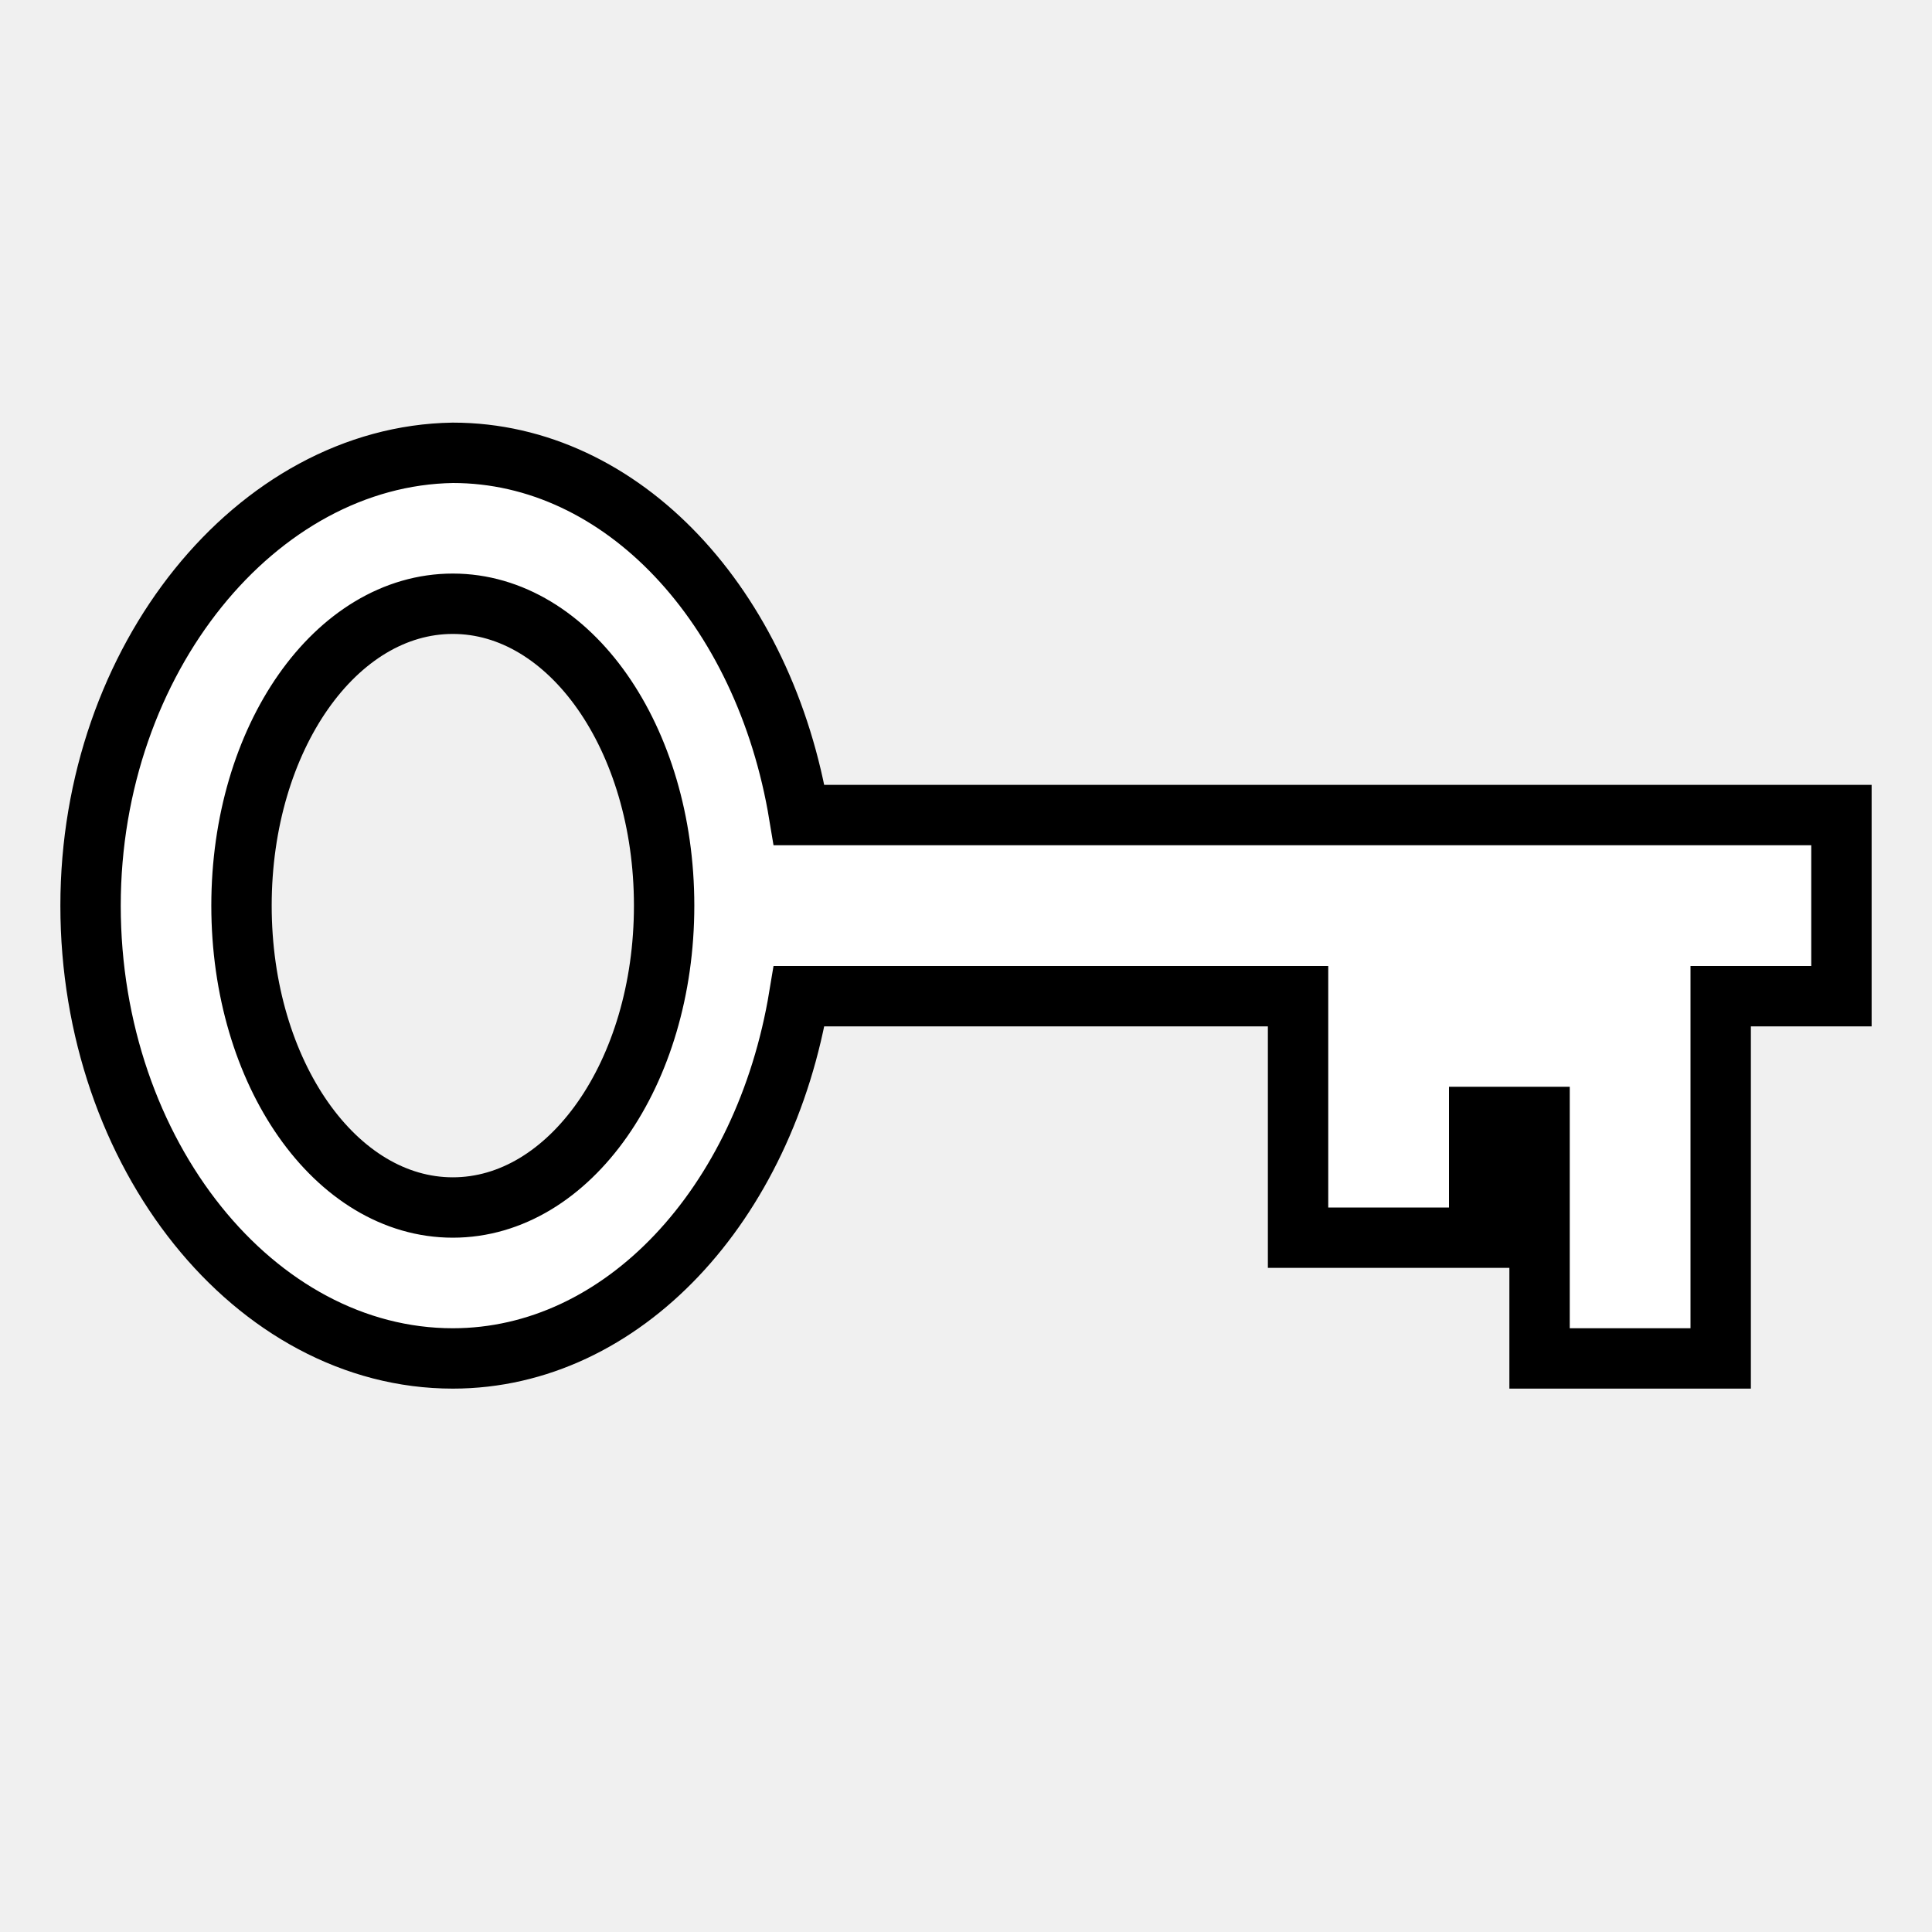
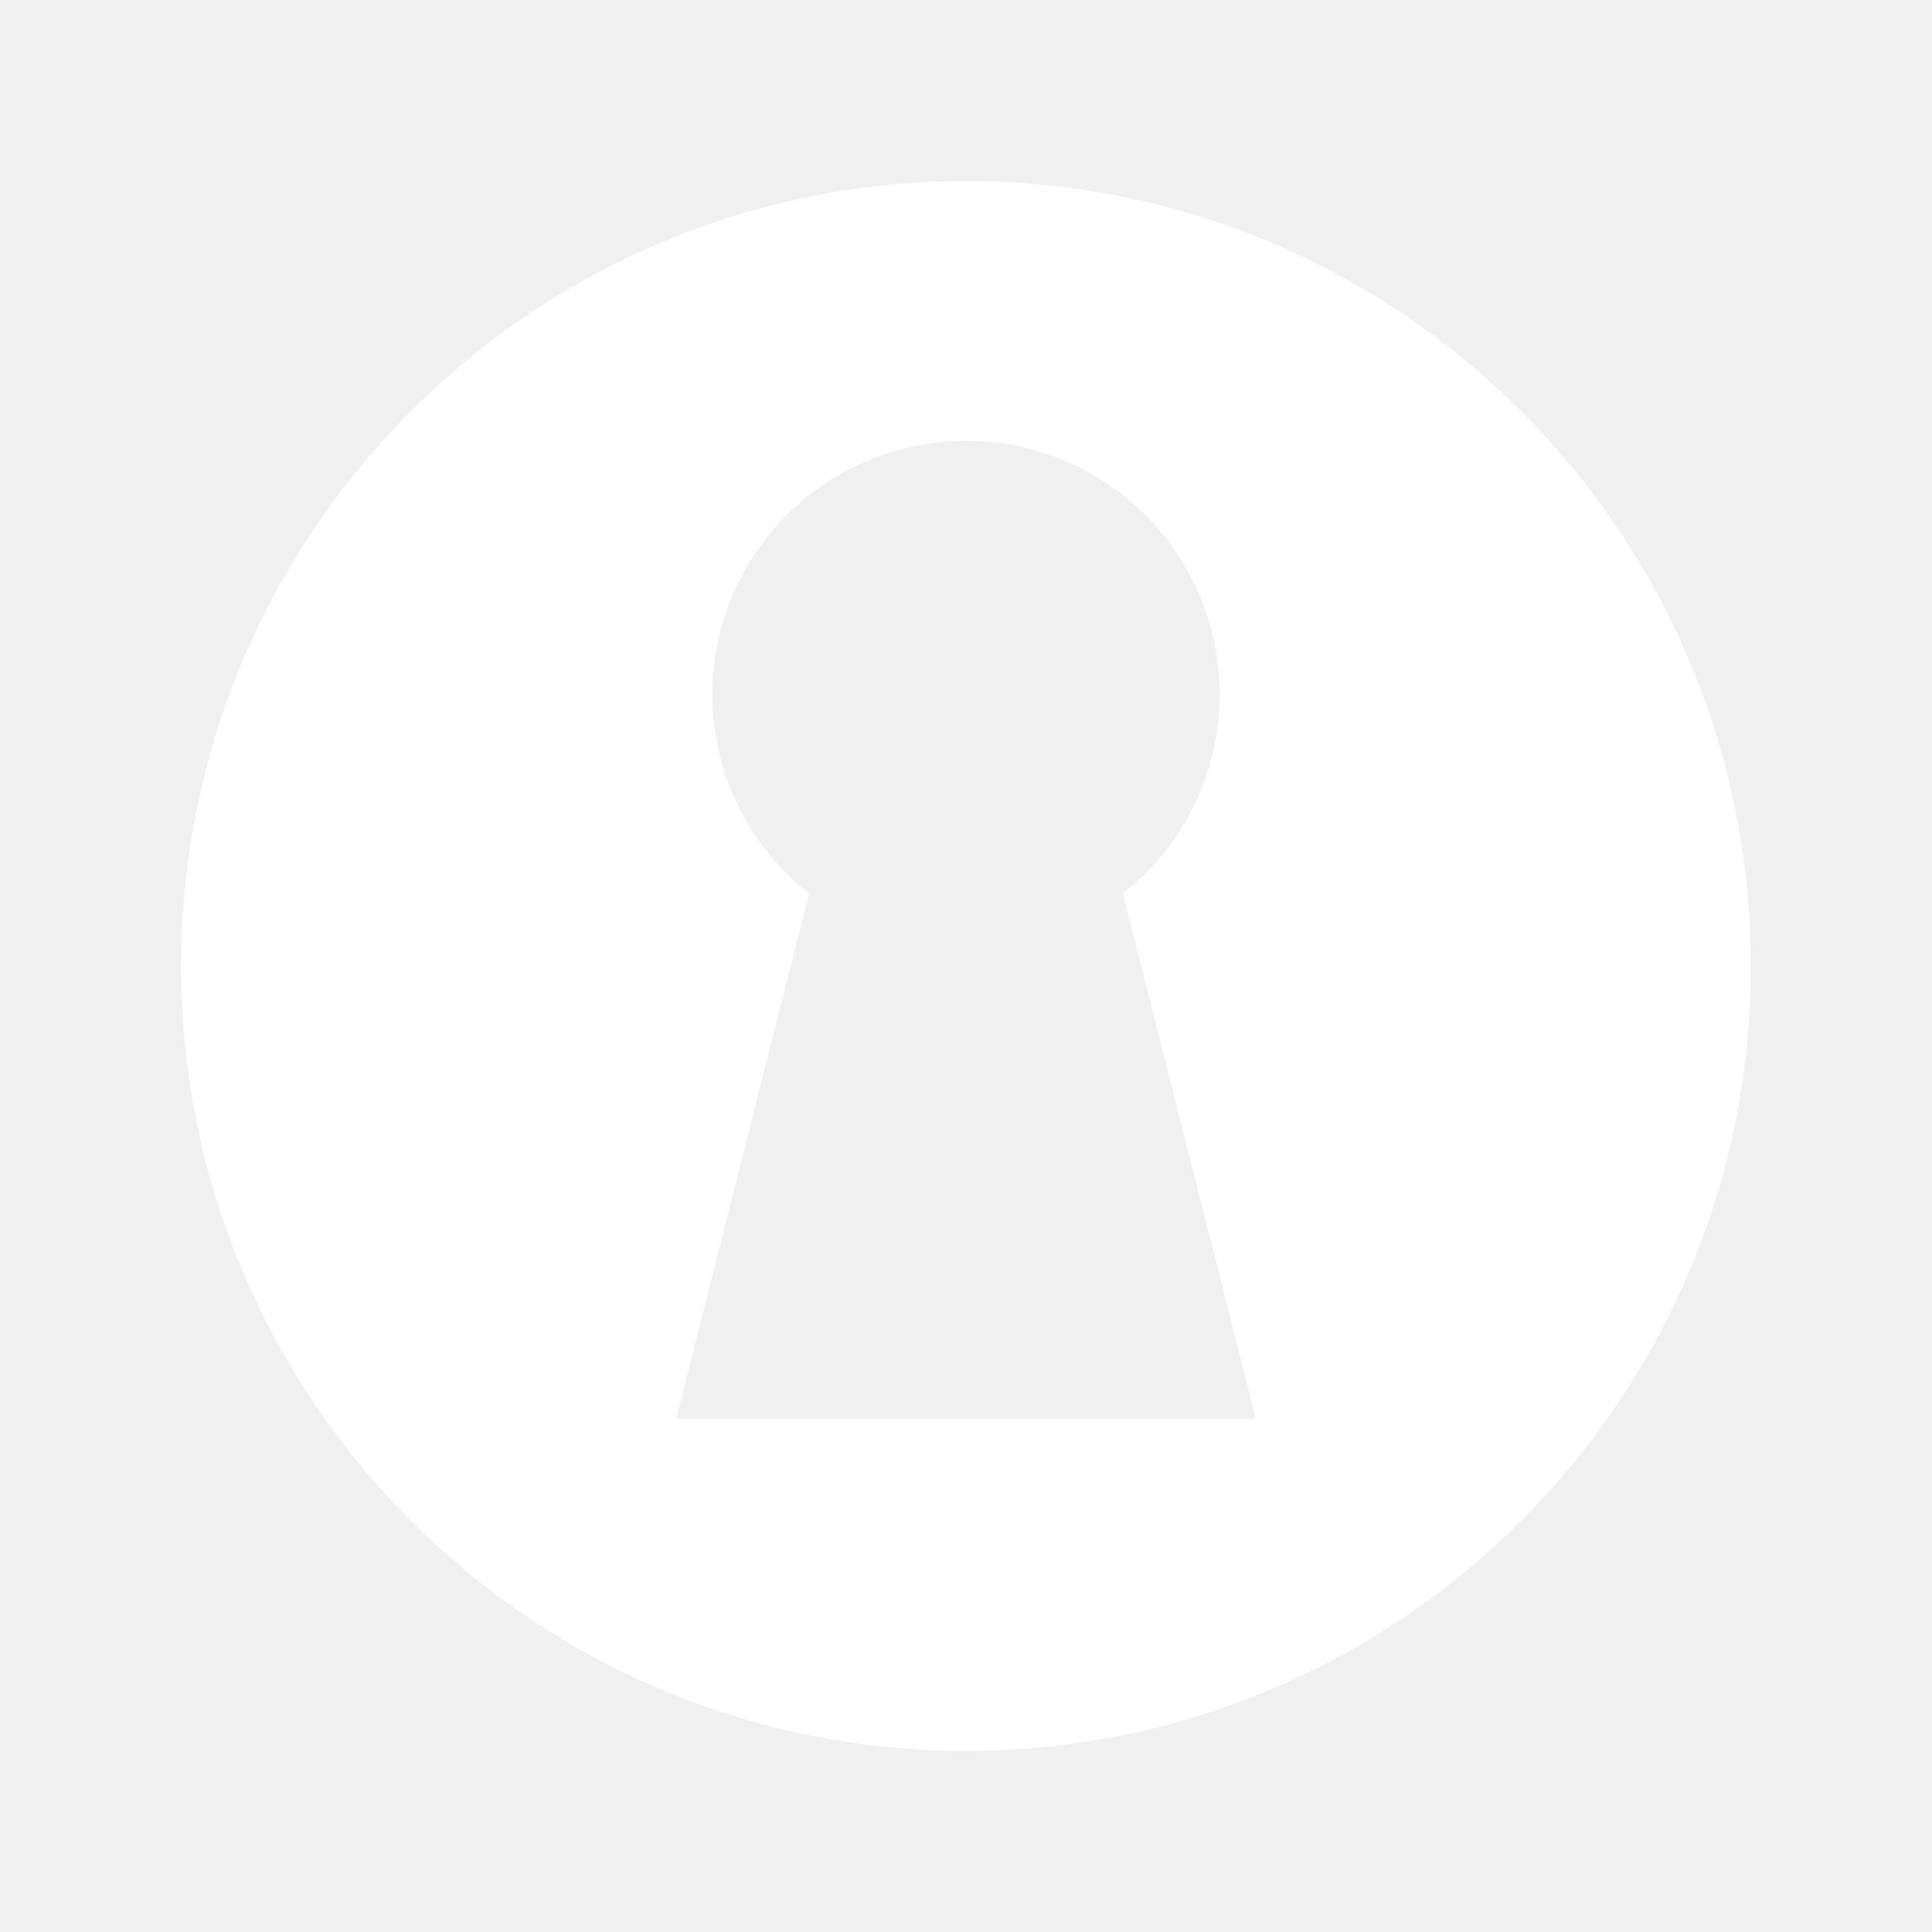
- <svg xmlns="http://www.w3.org/2000/svg" width="32.0px" height="32.0px" viewBox="0 0 32.0 32.0" version="1.1" id="SVGRoot">
-   <defs id="defs34">
-     <marker style="overflow:visible" id="TriangleInM" refX="0.0" refY="0.0" orient="auto">
-       <path transform="scale(-0.4)" style="fill-rule:evenodd;stroke:#000000;stroke-width:1pt;stroke-opacity:1;fill:#000000;fill-opacity:1" d="M 5.77,0.0 L -2.88,5.0 L -2.88,-5.0 L 5.77,0.0 z " id="path1084" />
-     </marker>
-     <marker style="overflow:visible" id="TriangleInL" refX="0.0" refY="0.0" orient="auto">
-       <path transform="scale(-0.8)" style="fill-rule:evenodd;stroke:#000000;stroke-width:1pt;stroke-opacity:1;fill:#000000;fill-opacity:1" d="M 5.77,0.0 L -2.88,5.0 L -2.88,-5.0 L 5.77,0.0 z " id="path1081" />
-     </marker>
-   </defs>
-   <g id="layer1" style="display:inline">
-     <path id="key" style="fill:#ffffff;fill-rule:evenodd;stroke:#000000;stroke-width:1;stroke-miterlimit:4;stroke-dasharray:none;stroke-opacity:1" d="m 7.5,7.5 c -3.246,0.051 -6,3.418 -6,7.5 2.62e-5,4.119 2.725,7.5 6,7.5 2.809,-4.97e-4 5.164,-2.542 5.736,-6 H 21.5 v 4 h 3 v -2 h 1 v 4 h 3 v -6 h 2 v -3 H 13.236 C 12.664,10.042 10.309,7.5 7.5,7.5 c -0.025,-1.956e-4 0.025,-1.956e-4 0,0 z m 0,2.5 c 1.938,-4e-7 3.5,2.223 3.5,5 0,2.777 -1.562,5 -3.5,5 -1.938,0 -3.5,-2.223 -3.5,-5 2e-7,-2.777 1.562,-5 3.5,-5 z" />
-   </g>
-   <g id="layer2" style="display:none">
-     <circle style="fill:#00a000;fill-opacity:1;stroke:#000000;stroke-width:1;stroke-miterlimit:4;stroke-dasharray:none;stroke-opacity:1" id="orb-green" cx="23" cy="23" r="8.5" />
-     <path id="arrow-up" style="fill:#ffffff;fill-opacity:1;stroke:#000000;stroke-width:0;stroke-miterlimit:4;stroke-dasharray:none;stroke-opacity:1" d="m 21.125,29 v -6.545 h -3.125 l 5,-5.455 5,5.455 H 24.875 v 6.545 z" />
-   </g>
-   <g id="g20" style="display:none">
-     <circle style="fill:#005ab4;fill-opacity:1;stroke:#000000;stroke-width:1;stroke-miterlimit:4;stroke-dasharray:none;stroke-opacity:1" id="orb-blue" cx="23" cy="23" r="8.5" />
-     <path id="arrow-down" style="fill:#ffffff;fill-opacity:1;stroke:#000000;stroke-width:0;stroke-miterlimit:4;stroke-dasharray:none;stroke-opacity:1" d="m 21.125,17 v 6.545 H 18 L 23,29 28,23.545 H 24.875 V 17 Z" />
-   </g>
-   <g id="g858" style="display:none">
-     <circle style="fill:#f07800;fill-opacity:1;stroke:#000000;stroke-width:1;stroke-miterlimit:4;stroke-dasharray:none;stroke-opacity:1" id="circle854" cx="23" cy="23" r="8.5" />
-     <rect style="fill:#ffffff;fill-opacity:1;stroke:none;stroke-width:1" id="rect862" width="7.071" height="7.071" x="-3.536" y="28.991" transform="rotate(-45)" />
-   </g>
+ <svg xmlns="http://www.w3.org/2000/svg" width="32" height="32" viewBox="0 0 32 32">
+   <path fill="#ffffff" fill-rule="evenodd" d="M16 3 a13 13 0 1 0 0 26 a13 13 0 1 0 0 -26 z            M16 7.3 A4.2 4.2 0 0 0 13.4 14.8 L11.2 23.5 L20.8 23.5 L18.6 14.8 A4.2 4.2 0 0 0 16 7.3 Z" />
</svg>
